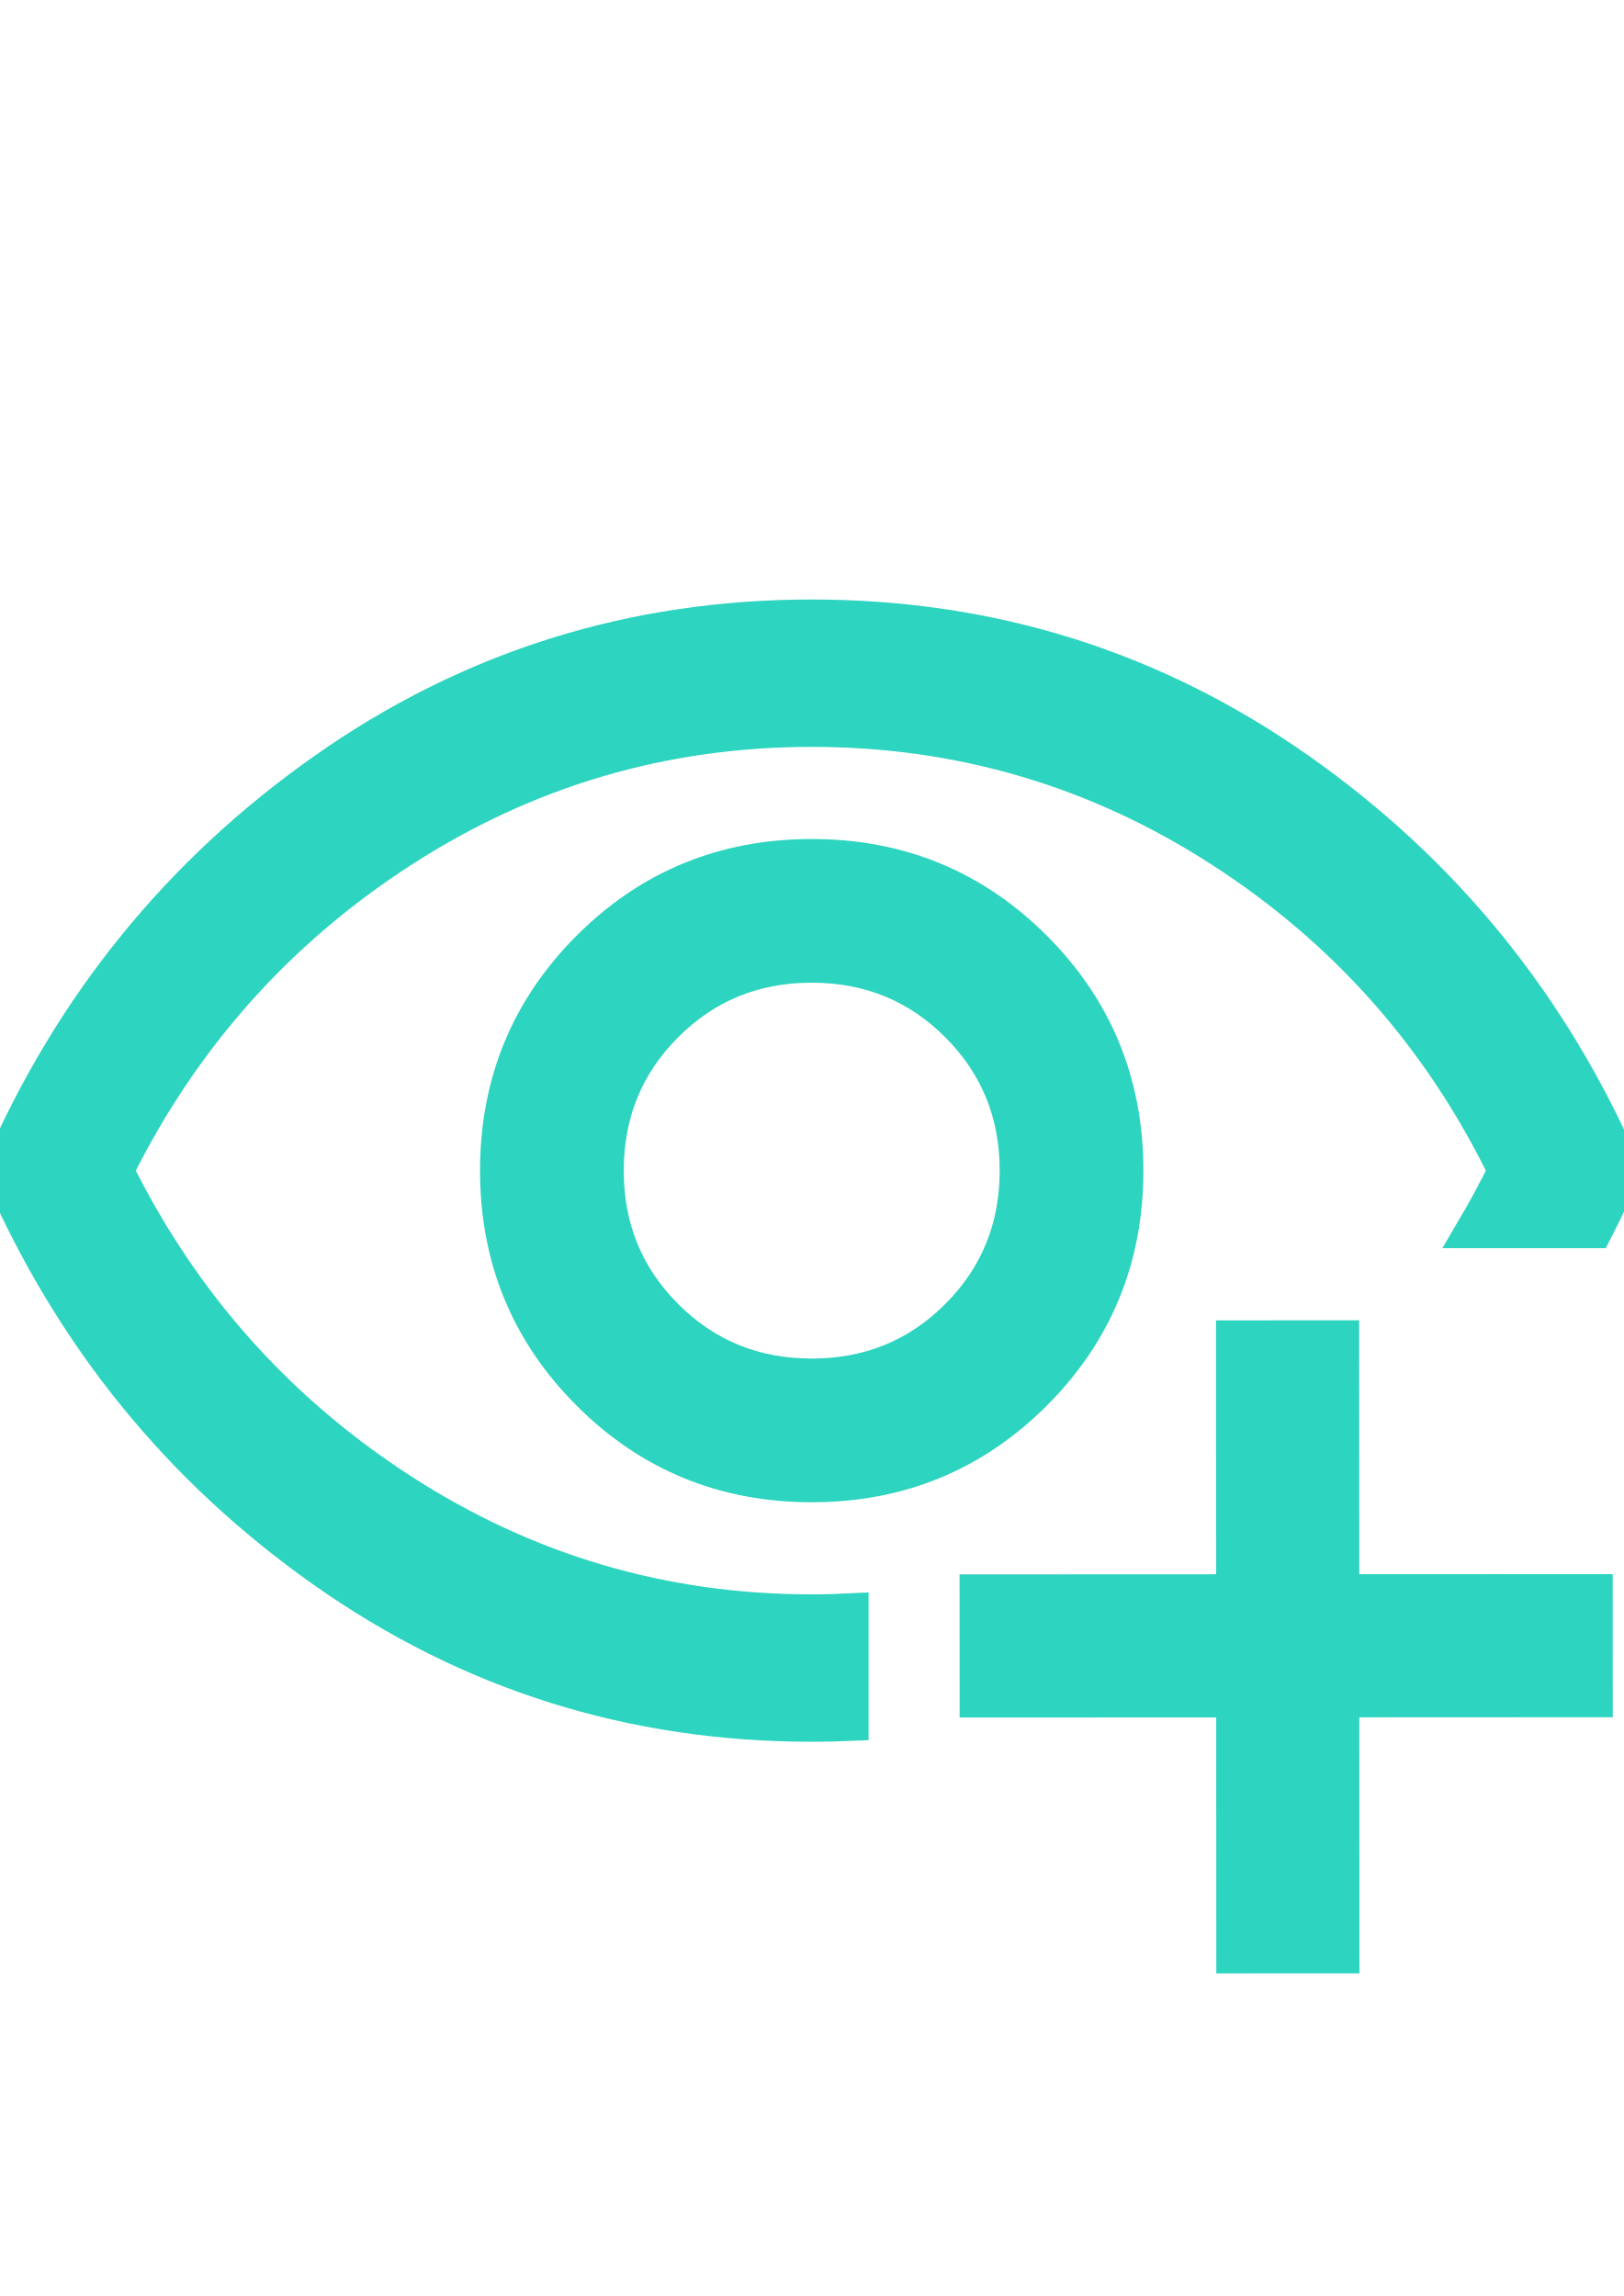
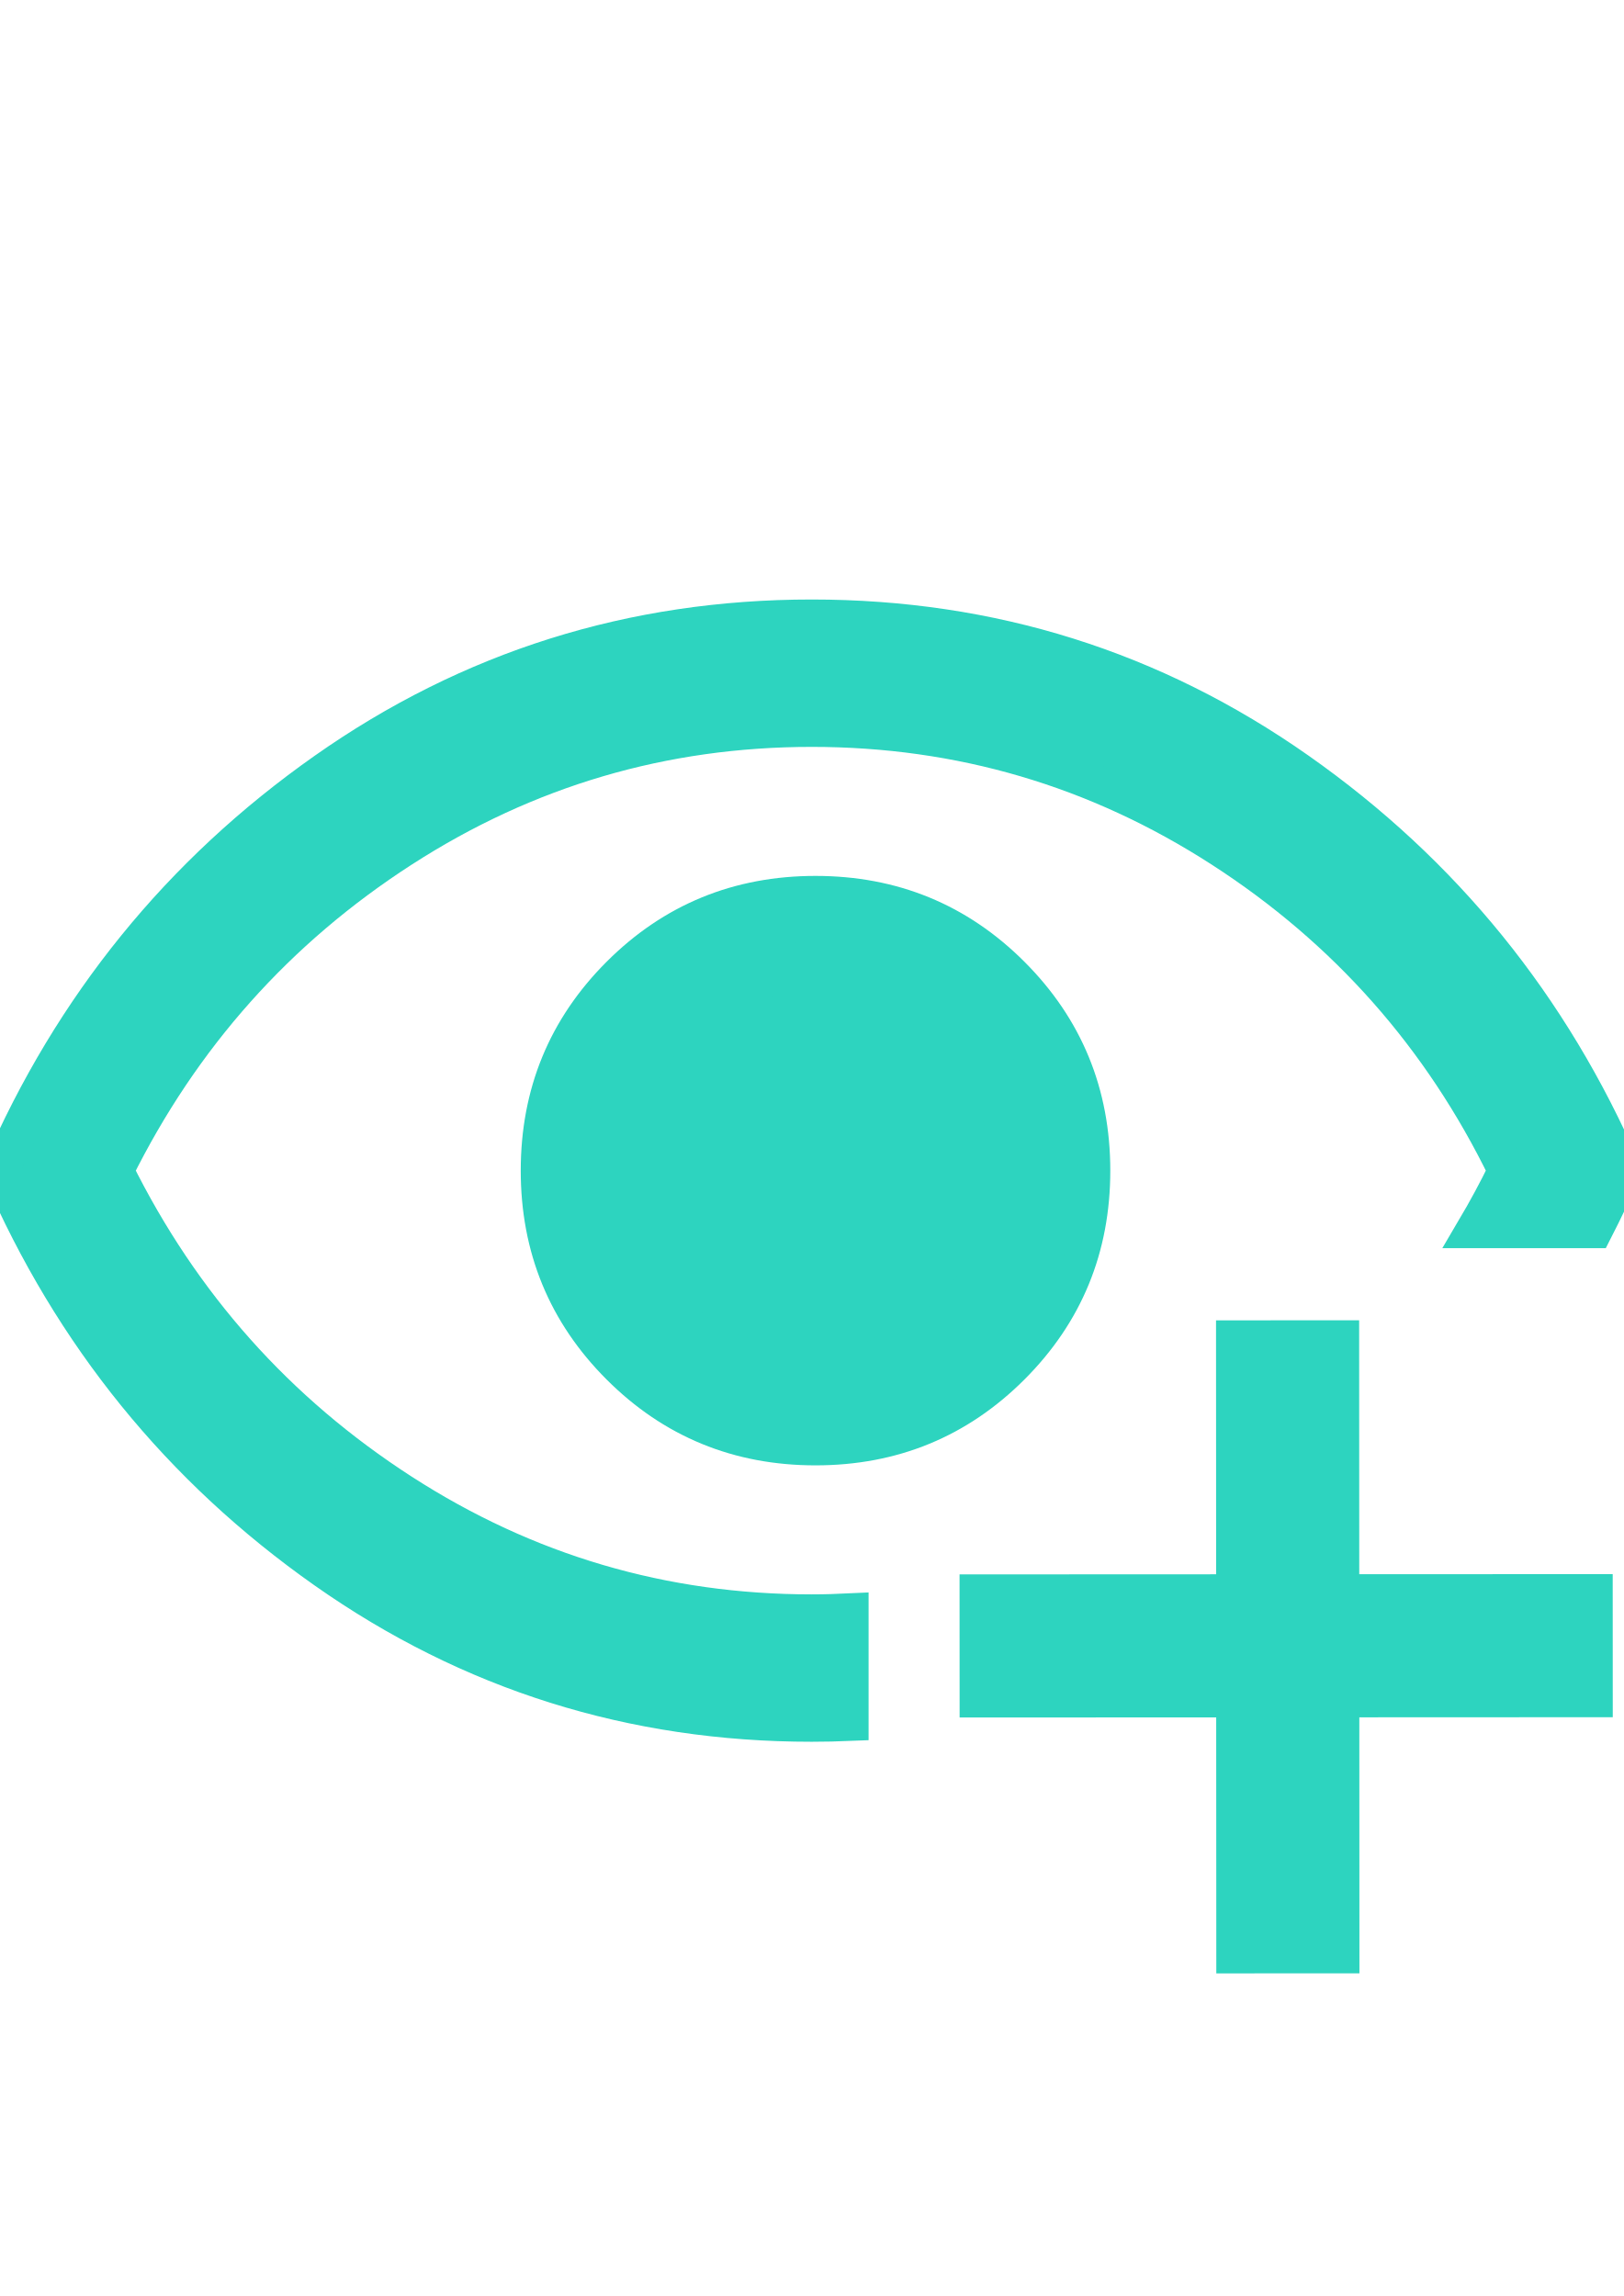
<svg xmlns="http://www.w3.org/2000/svg" width="210mm" height="297mm" viewBox="0 0 210 297" version="1.1" id="svg5" xml:space="preserve">
  <defs id="defs2" />
  <g id="layer5" style="display:inline" transform="matrix(1.234006,0,0,1.234006,-29.4624,-25.41973)">
    <path style="fill:#000000;stroke:#2dd4bf;stroke-width:15;stroke-dasharray:none;stroke-opacity:1" d="m 158.825,159.002 0.03,68.455" id="path21006" />
    <path style="fill:#000000;stroke:#2dd4bf;stroke-width:15;stroke-dasharray:none;stroke-opacity:1" d="m 124.448,193.137 68.455,-0.03" id="path21006-5" />
  </g>
-   <path id="path25140" style="stroke-width:4.766;stroke:#2dd4bf;stroke-opacity:1;fill:#2dd4bf;fill-opacity:1" d="M 104.982 79.932 C 81.785 79.932 60.813 86.526 42.066 99.713 C 23.318 112.9 9.336 130.138 0.121 151.428 C 9.336 172.718 23.318 189.956 42.066 203.143 C 60.813 216.33 81.785 222.923 104.982 222.923 C 106.651 222.923 108.308 222.885 109.955 222.817 L 109.955 208.492 C 108.307 208.571 106.652 208.624 104.982 208.624 C 85.757 208.624 68.082 203.421 51.956 193.015 C 35.83 182.608 23.477 168.746 14.897 151.428 C 23.477 134.11 35.83 120.248 51.956 109.841 C 68.082 99.435 85.757 94.231 104.982 94.231 C 124.206 94.231 141.882 99.435 158.008 109.841 C 174.134 120.248 186.407 134.11 194.828 151.428 C 193.548 154.06 192.169 156.602 190.711 159.075 L 206.225 159.075 C 207.5 156.584 208.711 154.04 209.842 151.428 C 200.627 130.138 186.646 112.9 167.898 99.713 C 149.151 86.526 128.178 79.932 104.982 79.932 z M 104.982 110.914 C 93.701 110.914 84.129 114.846 76.264 122.71 C 68.4 130.575 64.467 140.148 64.467 151.428 C 64.467 162.708 68.4 172.281 76.264 180.145 C 84.129 188.01 93.701 191.942 104.982 191.942 C 116.262 191.942 125.835 188.01 133.699 180.145 C 141.564 172.281 145.496 162.708 145.496 151.428 C 145.496 140.148 141.564 130.575 133.699 122.71 C 125.835 114.846 116.262 110.914 104.982 110.914 z M 104.982 124.736 C 112.449 124.736 118.765 127.318 123.928 132.481 C 129.092 137.645 131.674 143.961 131.674 151.428 C 131.674 158.895 129.092 165.211 123.928 170.374 C 118.765 175.538 112.449 178.119 104.982 178.119 C 97.514 178.119 91.199 175.538 86.036 170.374 C 80.872 165.211 78.29 158.895 78.29 151.428 C 78.29 143.961 80.872 137.645 86.036 132.481 C 91.199 127.318 97.514 124.736 104.982 124.736 z " />
+   <path style="display:inline;stroke-width:4.236;stroke:#2dd4bf;stroke-opacity:1;fill:#2dd4bf;fill-opacity:1" d="m 105.474,115.422 c -10.025,0 -18.533,3.495 -25.522,10.484 -6.989,6.989 -10.484,15.497 -10.484,25.522 0,10.025 3.495,18.532 10.484,25.522 6.989,6.989 15.497,10.484 25.522,10.484 10.025,0 18.533,-3.495 25.522,-10.484 6.989,-6.989 10.484,-15.496 10.484,-25.522 0,-10.025 -3.495,-18.533 -10.484,-25.522 -6.989,-6.989 -15.497,-10.484 -25.522,-10.484 z m 0,12.284 c 6.636,0 12.249,2.294 16.838,6.883 4.589,4.589 6.883,10.202 6.883,16.838 0,6.636 -2.294,12.249 -6.883,16.838 -4.589,4.589 -10.202,6.883 -16.838,6.883 -6.636,0 -12.249,-2.294 -16.838,-6.883 -4.589,-4.589 -6.884,-10.201 -6.884,-16.838 0,-6.636 2.295,-12.249 6.884,-16.838 4.589,-4.589 10.202,-6.883 16.838,-6.883 z" id="path3454" />
+   <path style="display:inline;stroke-width:4.766;stroke:#2dd4bf;stroke-opacity:1;fill:#2dd4bf;fill-opacity:1" d="m 104.982,79.932 c -23.196,0 -44.168,6.594 -62.916,19.781 C 23.318,112.9 9.336,130.138 0.121,151.428 9.336,172.718 23.318,189.956 42.066,203.143 c 18.748,13.187 39.72,19.78 62.916,19.78 1.67,0 3.326,-0.038 4.973,-0.106 v -14.325 c -1.647,0.079 -3.302,0.132 -4.973,0.132 -19.224,0 -36.899,-5.203 -53.026,-15.61 C 35.83,182.608 23.477,168.746 14.897,151.428 23.477,134.11 35.83,120.248 51.956,109.841 68.082,99.435 85.757,94.231 104.982,94.231 c 19.224,0 36.9,5.203 53.026,15.61 16.126,10.407 28.399,24.269 36.82,41.587 -1.28,2.632 -2.659,5.174 -4.117,7.647 h 15.514 c 1.274,-2.49 2.486,-5.034 3.617,-7.647 -9.215,-21.29 -23.196,-38.528 -41.944,-51.715 -18.748,-13.187 -39.72,-19.781 -62.917,-19.781 z" id="path3448" />
+   <path style="display:inline;fill:#2dd4bf;fill-opacity:1;stroke:#2dd4bf;stroke-width:6.654;stroke-opacity:1" d="m 101.594,177.77 c -4.896,-0.605 -9.588,-2.657 -13.551,-5.925 -4.118,-3.397 -7.358,-8.449 -8.689,-13.551 -0.898,-3.44 -0.96,-9.346 -0.137,-12.92 2.103,-9.131 9.554,-16.929 18.56,-19.423 1.114,-0.308 3.788,-0.638 5.943,-0.732 8.271,-0.362 14.691,2.142 20.244,7.893 5.111,5.294 7.392,11.031 7.387,18.576 -0.006,8.149 -3.515,15.435 -9.895,20.542 -5.385,4.311 -12.885,6.404 -19.863,5.541 z" id="path3450" />
</svg>
